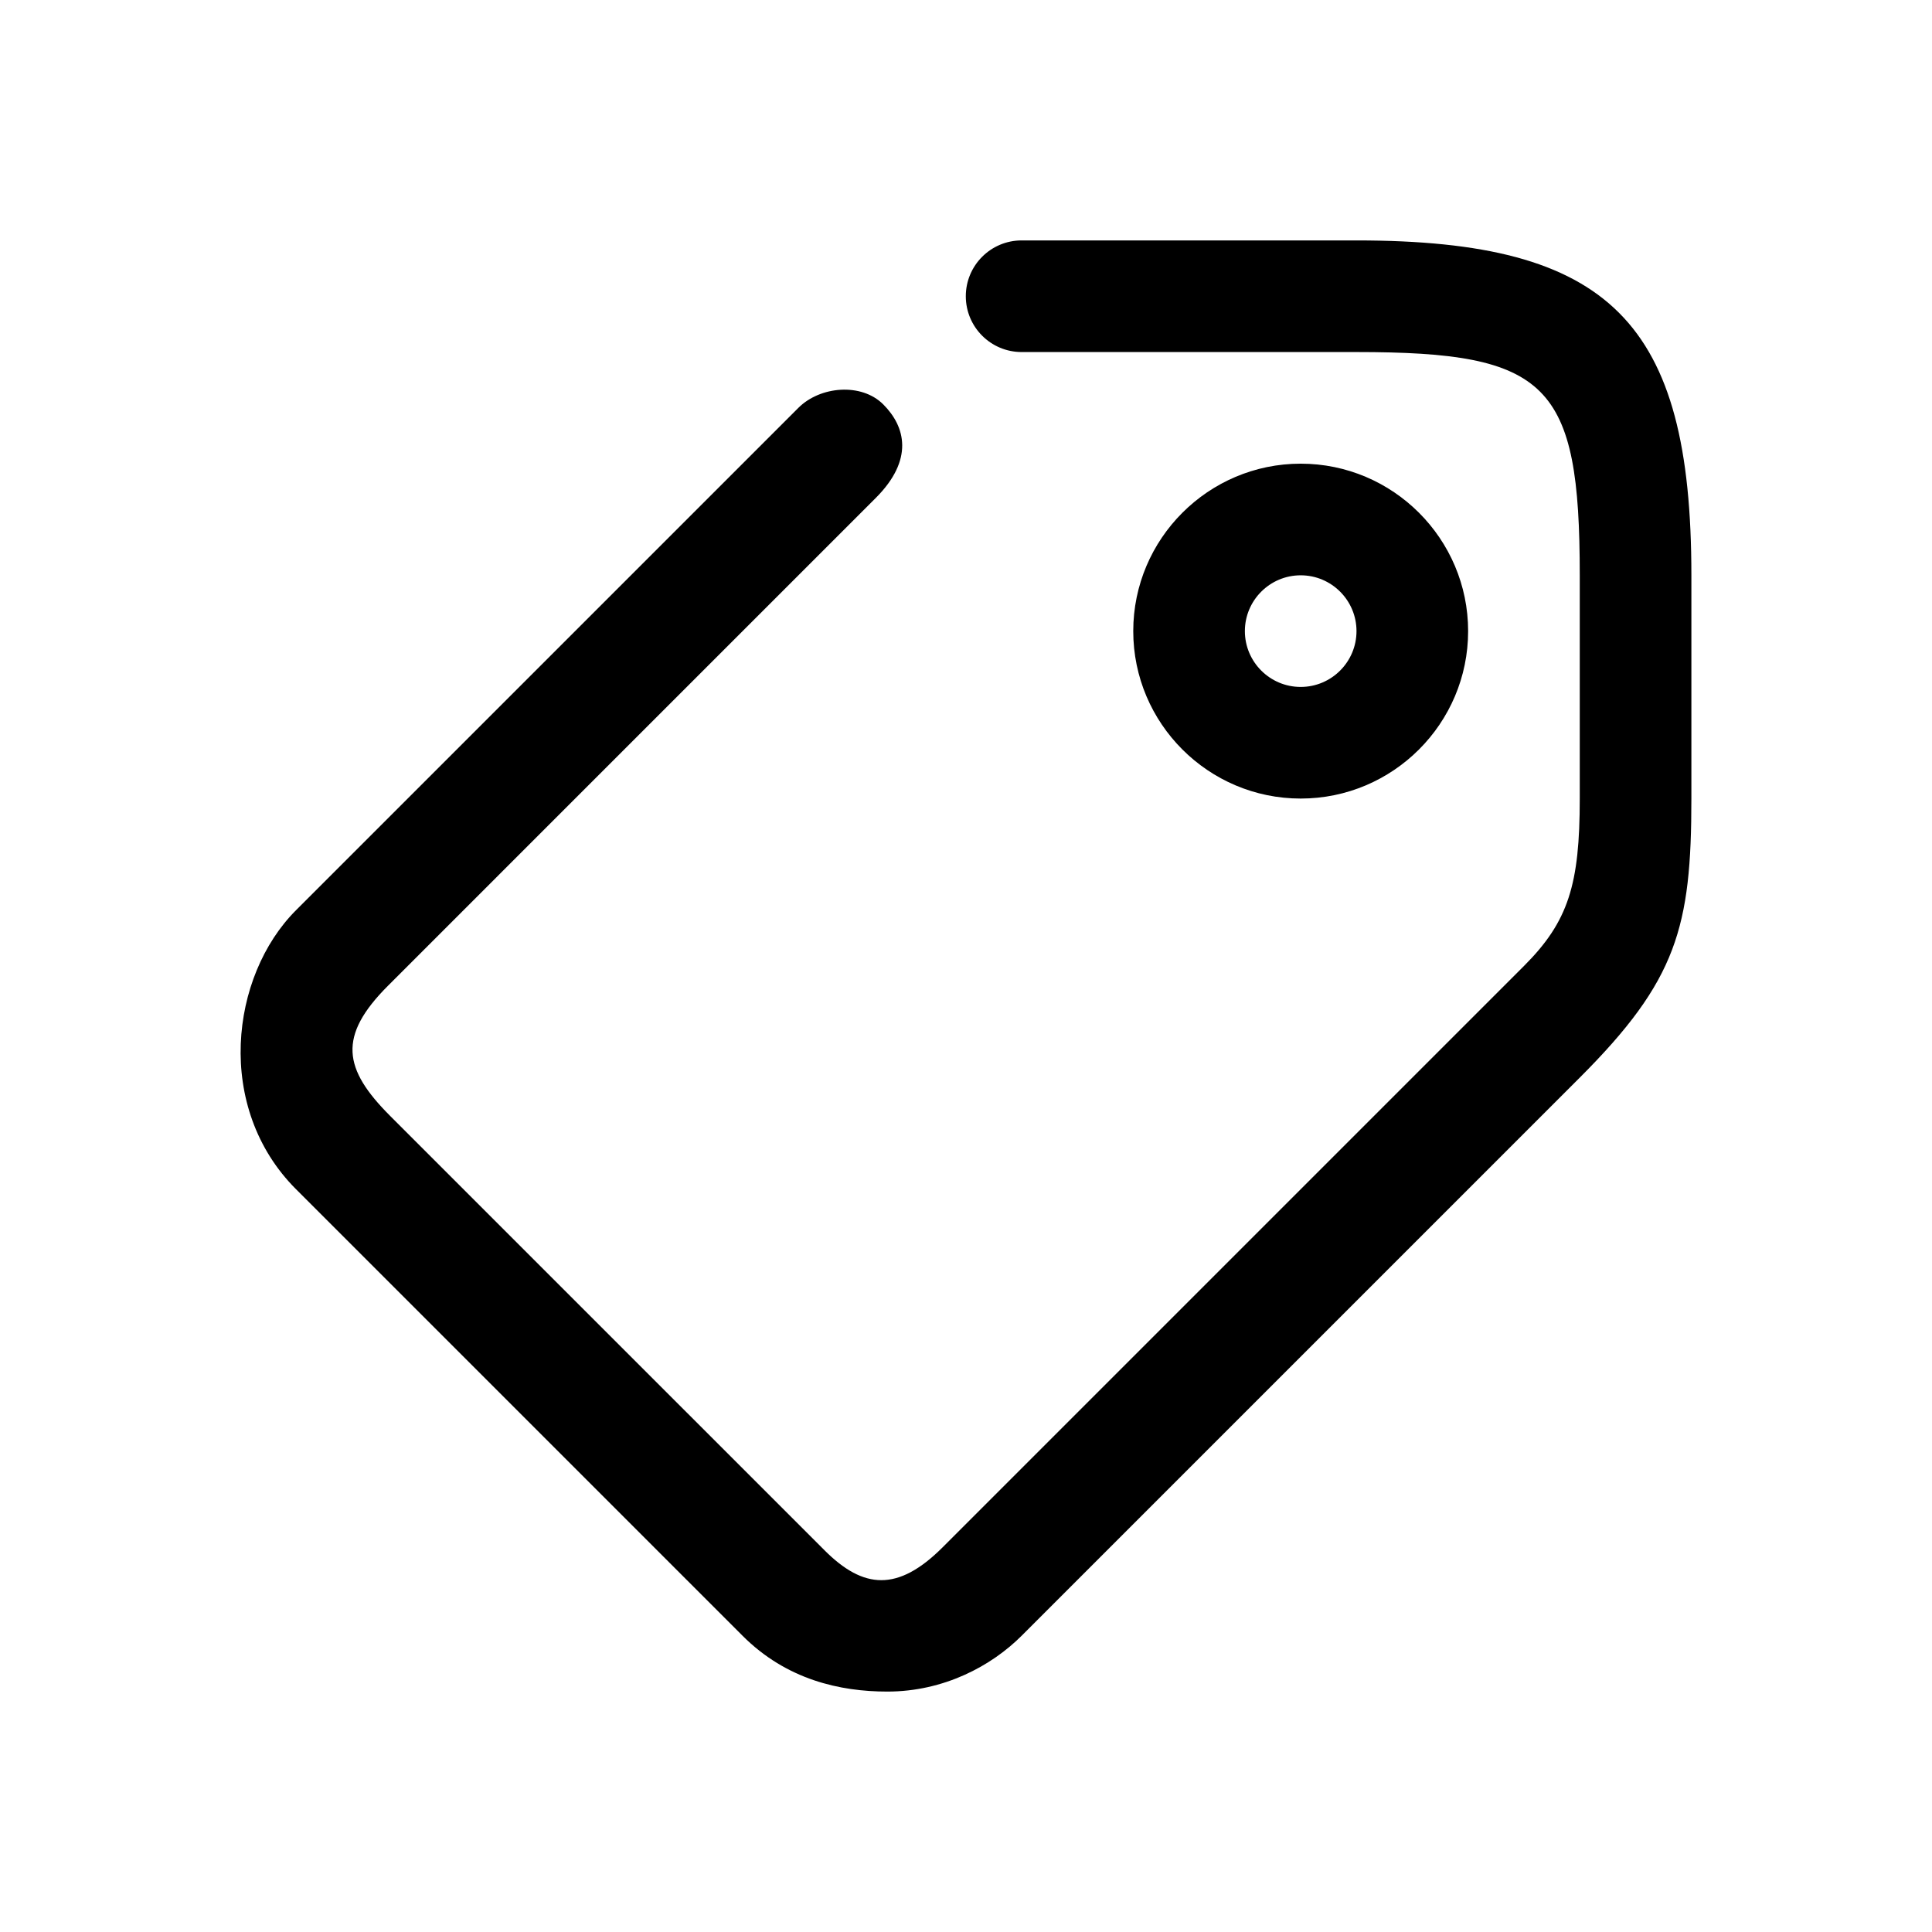
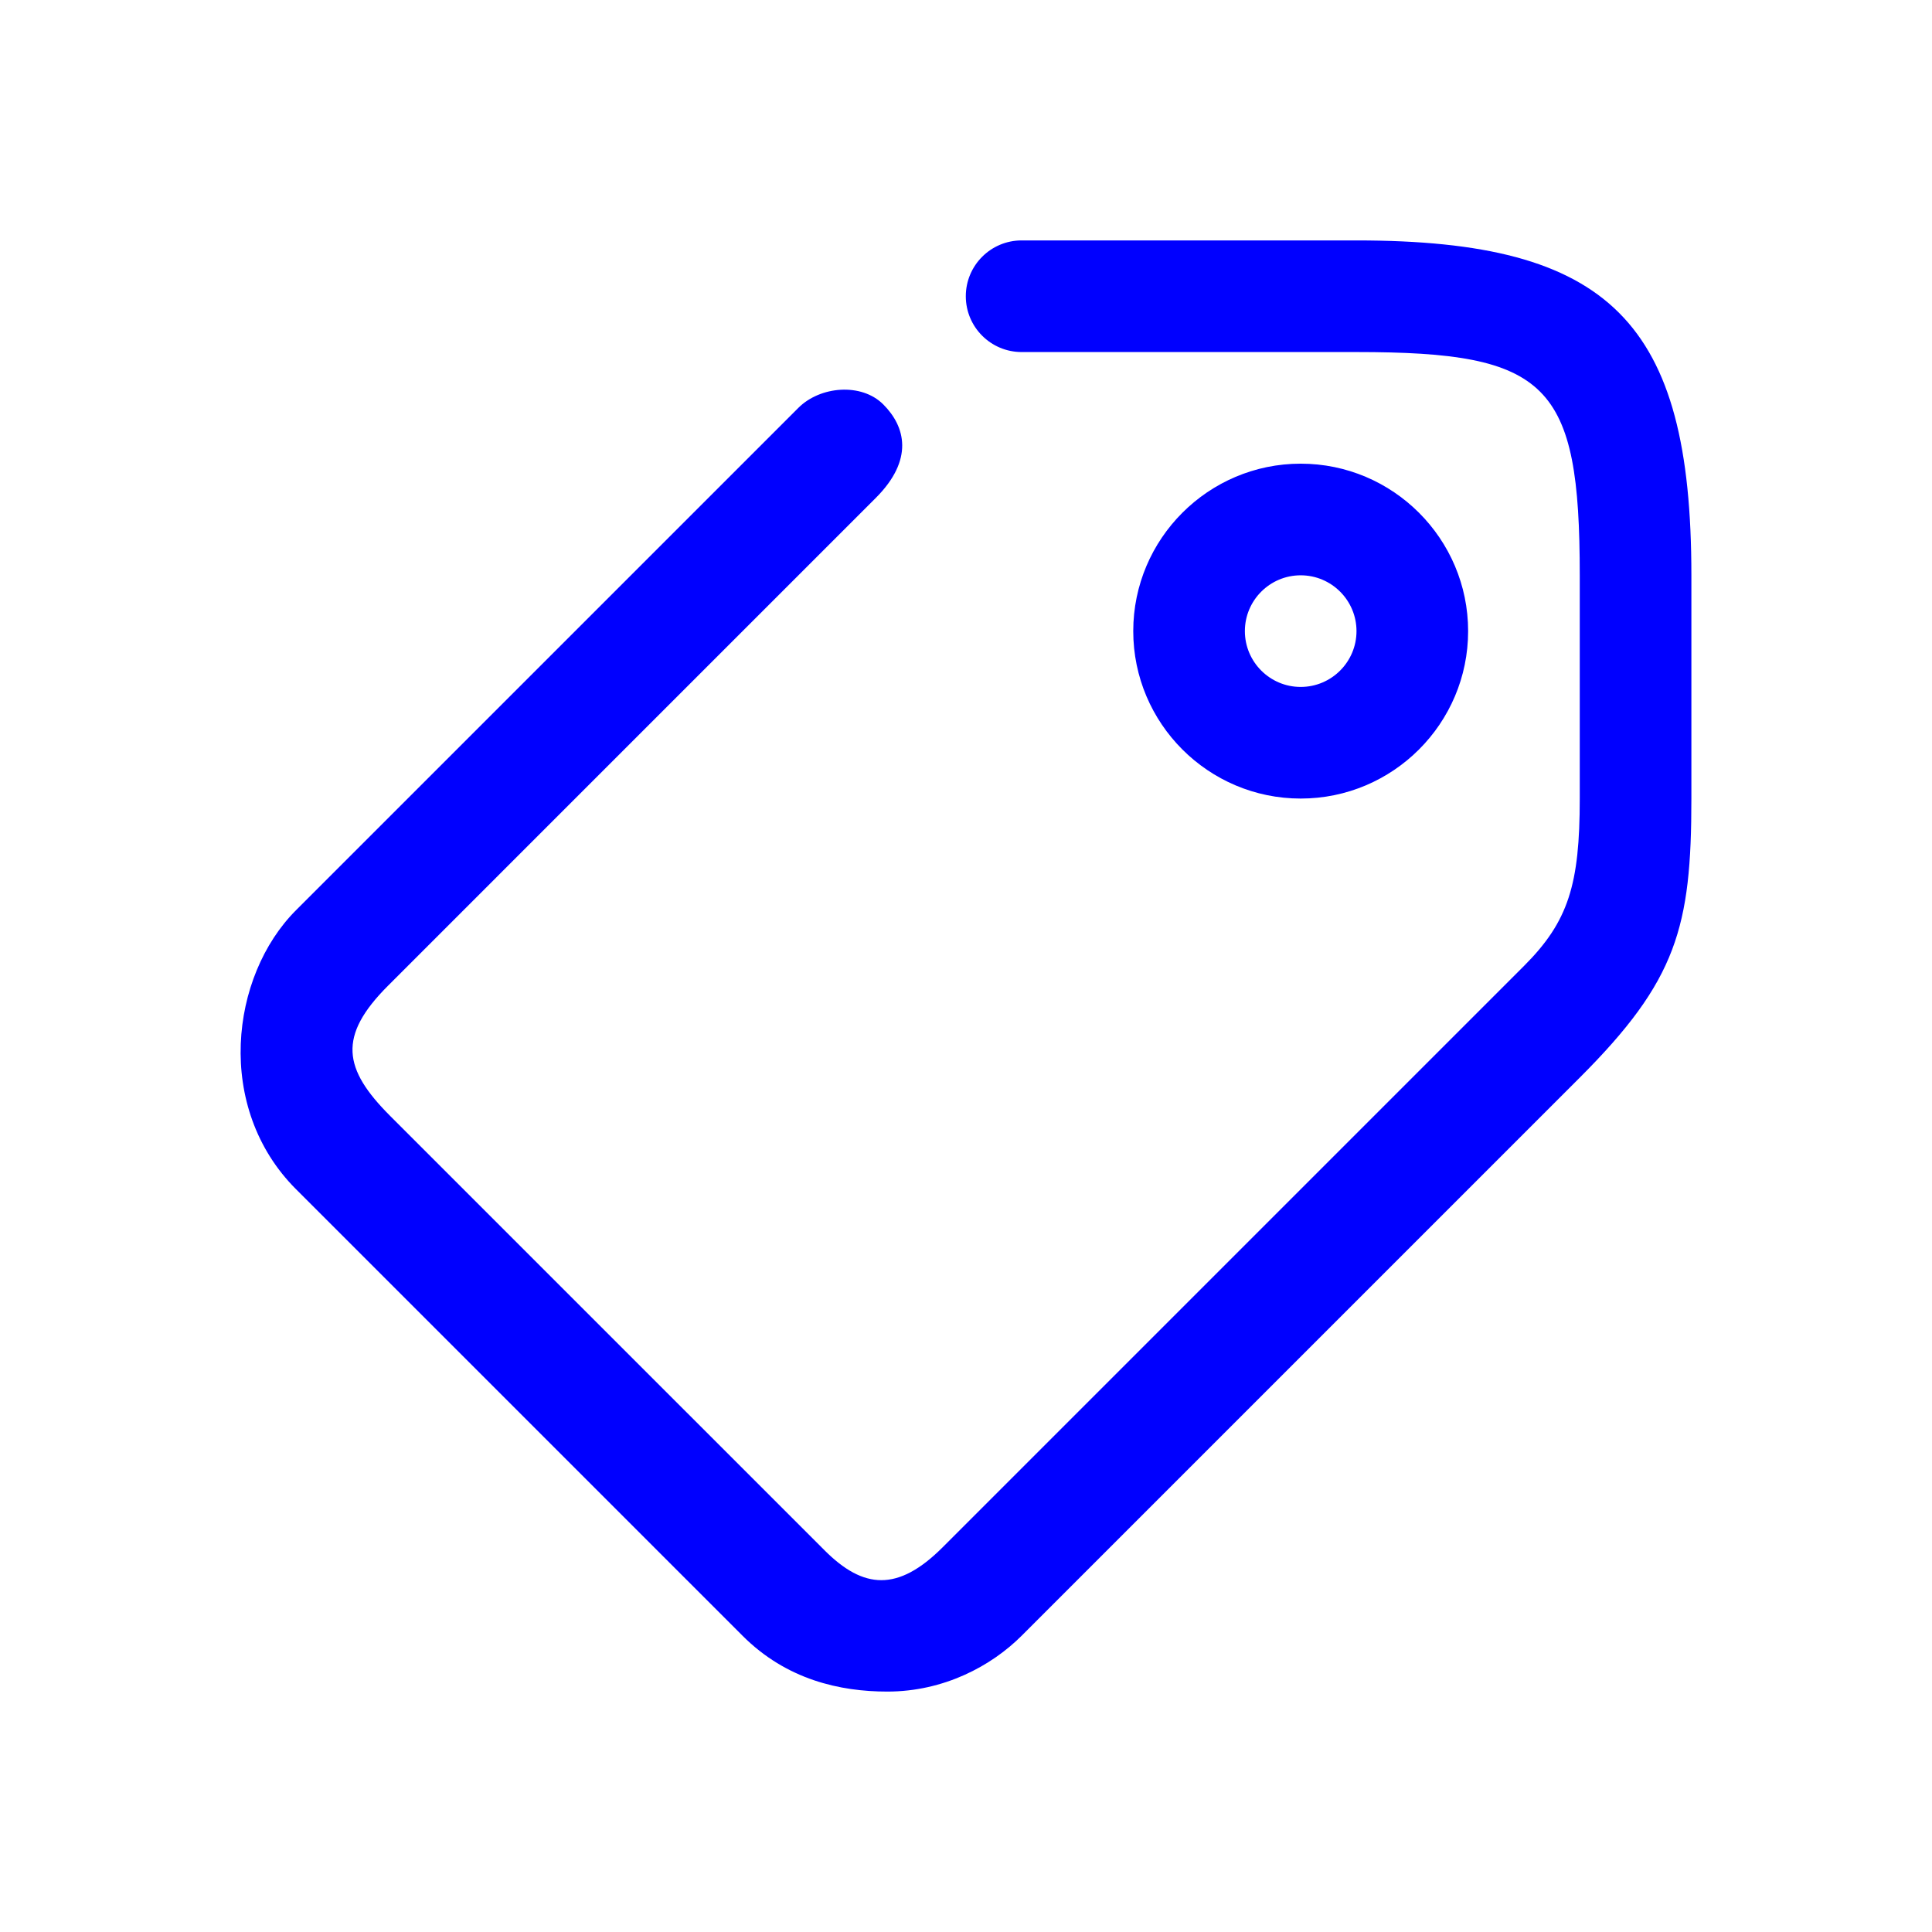
<svg xmlns="http://www.w3.org/2000/svg" t="1607095706606" class="icon" viewBox="0 0 1024 1024" version="1.1" p-id="1163" width="200" height="200">
  <defs>
    <style type="text/css" />
  </defs>
-   <path d="M470.306 896.571c-24.998 0-53.399-6.243-76.736-29.585l-236.66-236.66c-43.221-43.22-34.906-113.006 0-147.912l266.239-266.238c11.569-11.569 33.43-13.402 44.995-1.837 11.776 11.776 16.332 29.291-3.995 49.613l-258.456 258.462c-26.804 26.798-23.816 44.136 1.151 69.103l230.181 230.178c20.561 20.561 38.811 22.19 62.625-1.626L807.72 512.001c23.576-23.577 29.585-43.13 29.585-88.748L837.305 304.925c0-101.734-16.598-118.333-118.333-118.333L541.482 186.592c-16.332 0-29.585-13.253-29.585-29.579 0-16.332 13.253-29.585 29.585-29.585l177.49 0c134.366 0 177.497 43.13 177.497 177.497l0 118.327c0 68.155-7.634 96.38-59.163 147.912L541.482 866.986C525.534 882.93 500.332 896.571 470.306 896.571zM689.394 304.925c-16.332 0-29.585 13.279-29.585 29.579 0 16.3 13.253 29.585 29.585 29.585 16.326 0 29.579-13.285 29.579-29.585C718.973 318.204 705.719 304.925 689.394 304.925zM689.394 423.252c-48.931 0-88.748-39.817-88.748-88.748 0-48.926 39.817-88.748 88.748-88.748 48.925 0 88.742 39.822 88.742 88.748C778.136 383.435 738.318 423.252 689.394 423.252z" p-id="1164" />
+   <path fill="blue" d="M470.306 896.571c-24.998 0-53.399-6.243-76.736-29.585l-236.66-236.66c-43.221-43.22-34.906-113.006 0-147.912l266.239-266.238c11.569-11.569 33.43-13.402 44.995-1.837 11.776 11.776 16.332 29.291-3.995 49.613l-258.456 258.462c-26.804 26.798-23.816 44.136 1.151 69.103l230.181 230.178c20.561 20.561 38.811 22.19 62.625-1.626L807.72 512.001c23.576-23.577 29.585-43.13 29.585-88.748L837.305 304.925c0-101.734-16.598-118.333-118.333-118.333L541.482 186.592c-16.332 0-29.585-13.253-29.585-29.579 0-16.332 13.253-29.585 29.585-29.585l177.49 0c134.366 0 177.497 43.13 177.497 177.497l0 118.327c0 68.155-7.634 96.38-59.163 147.912L541.482 866.986C525.534 882.93 500.332 896.571 470.306 896.571zM689.394 304.925c-16.332 0-29.585 13.279-29.585 29.579 0 16.3 13.253 29.585 29.585 29.585 16.326 0 29.579-13.285 29.579-29.585C718.973 318.204 705.719 304.925 689.394 304.925zM689.394 423.252c-48.931 0-88.748-39.817-88.748-88.748 0-48.926 39.817-88.748 88.748-88.748 48.925 0 88.742 39.822 88.742 88.748C778.136 383.435 738.318 423.252 689.394 423.252z" p-id="1164" />
</svg>
